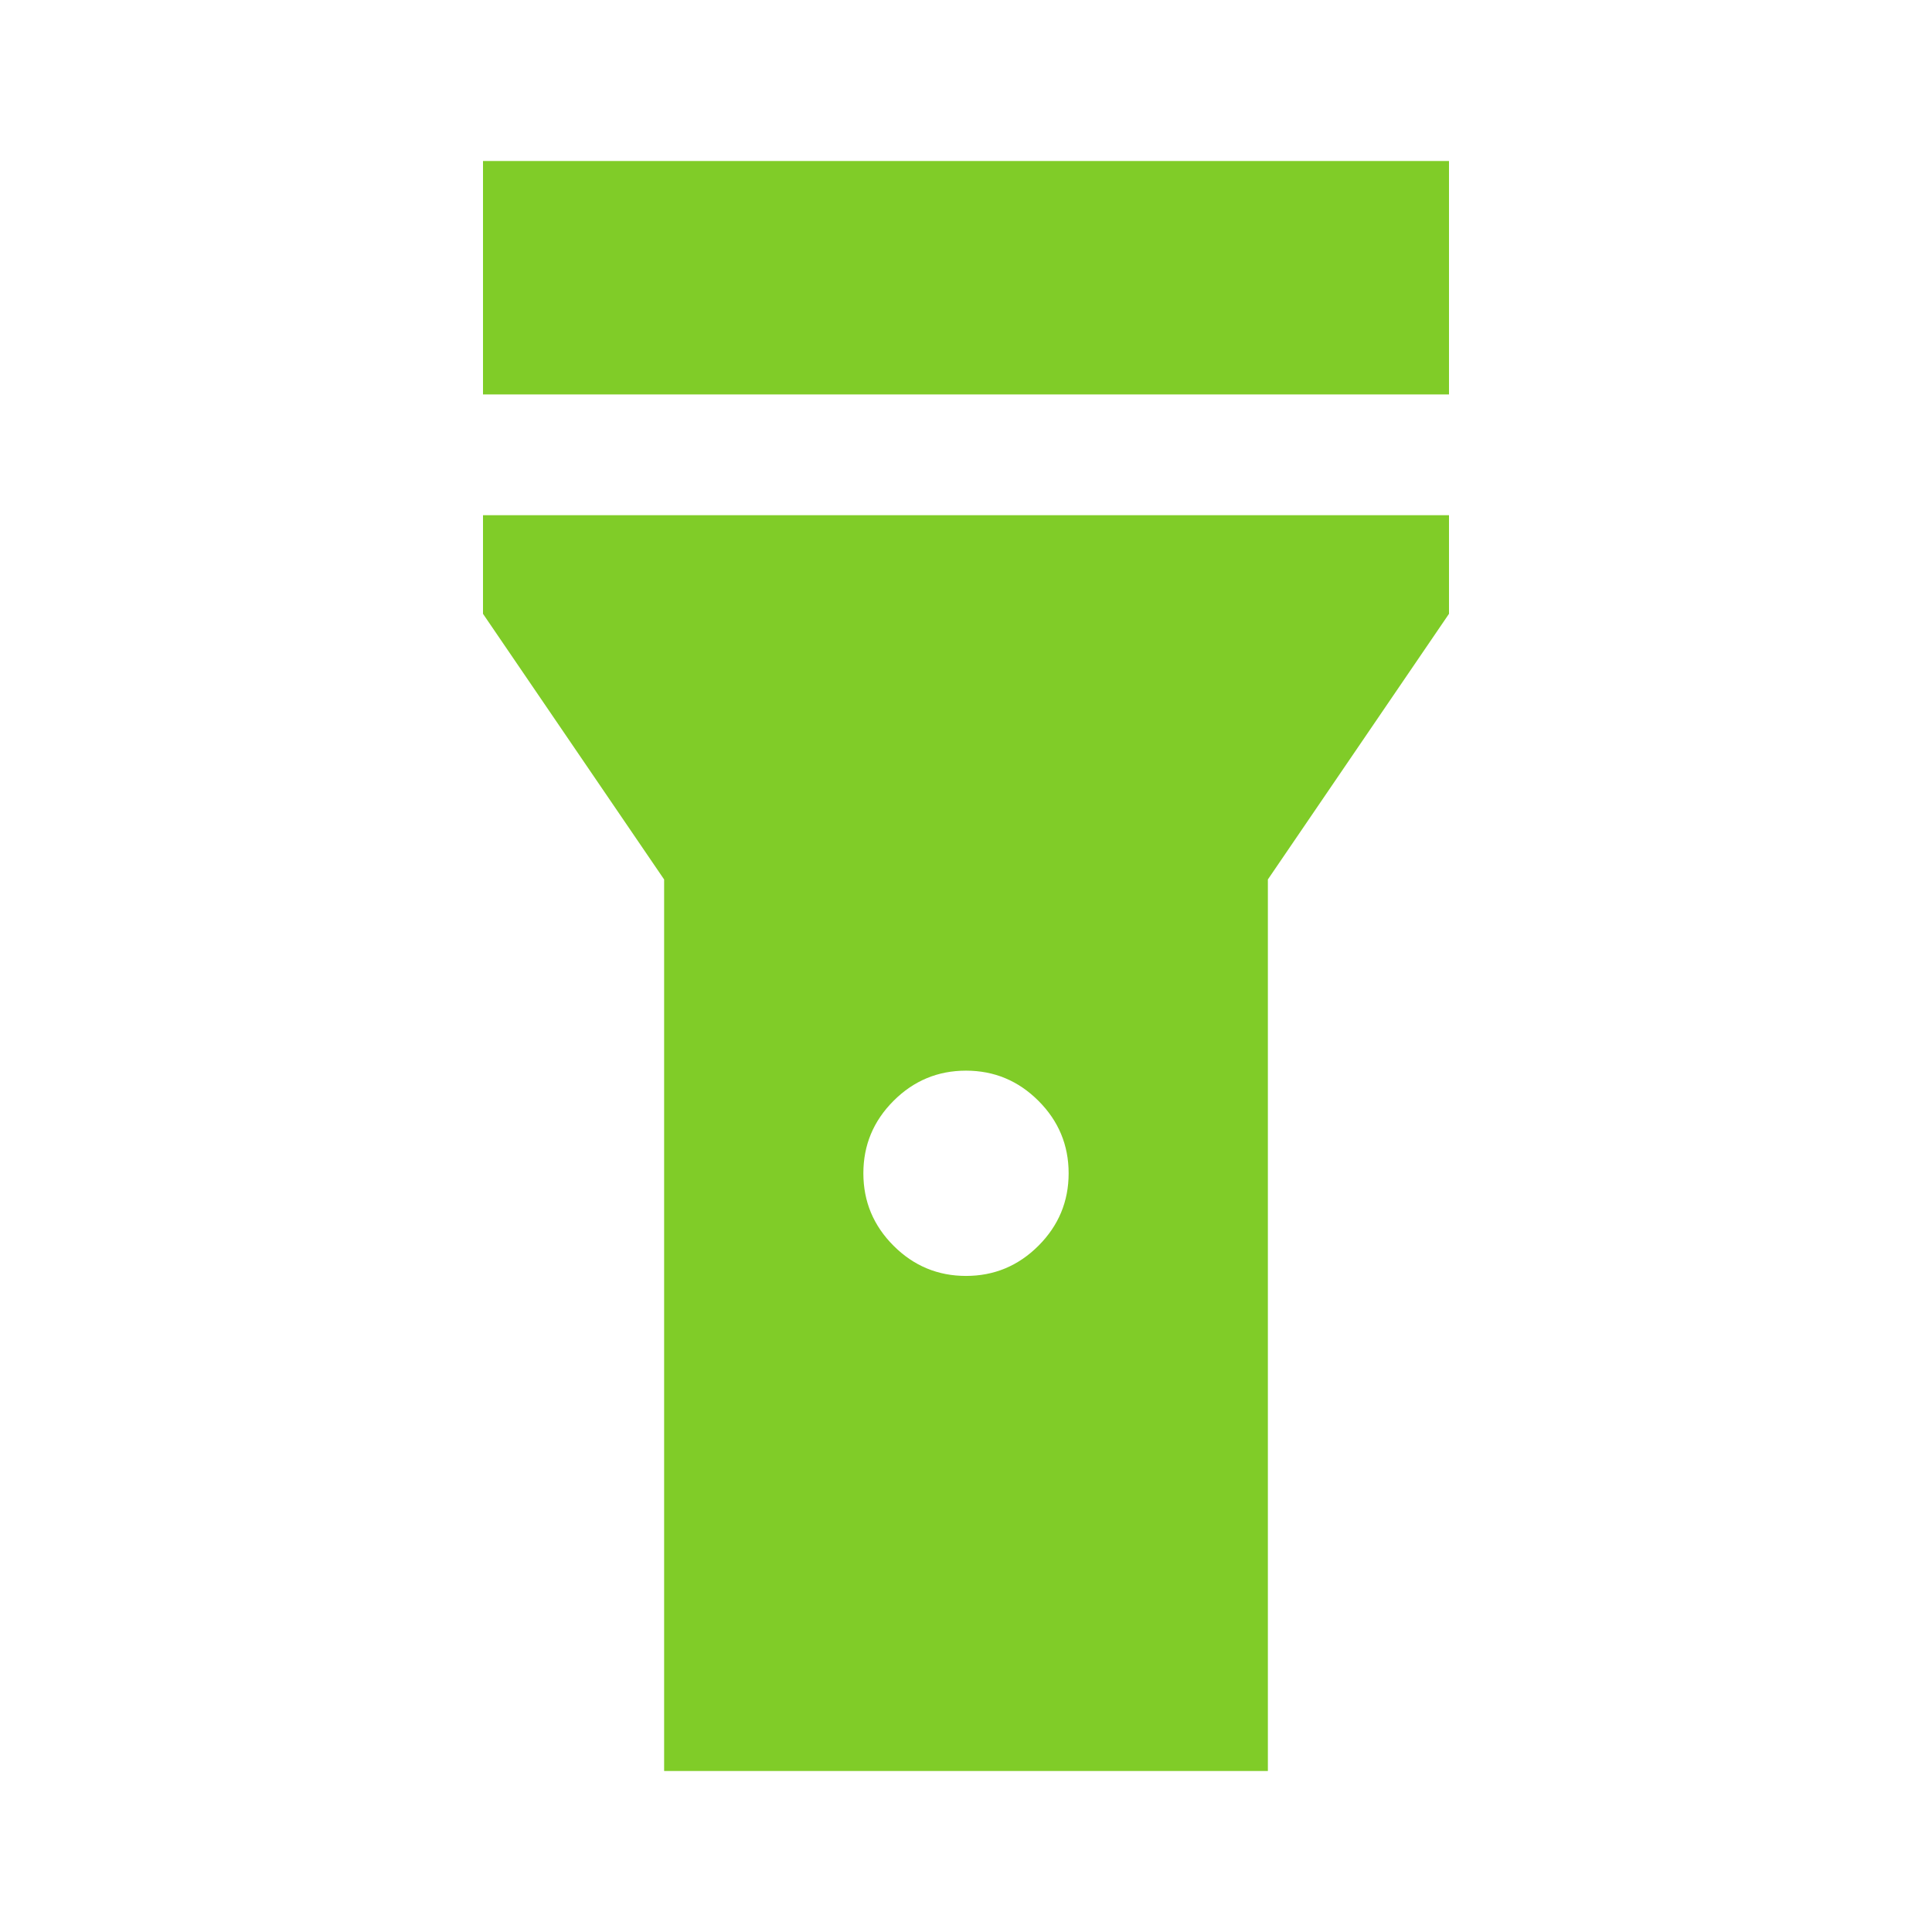
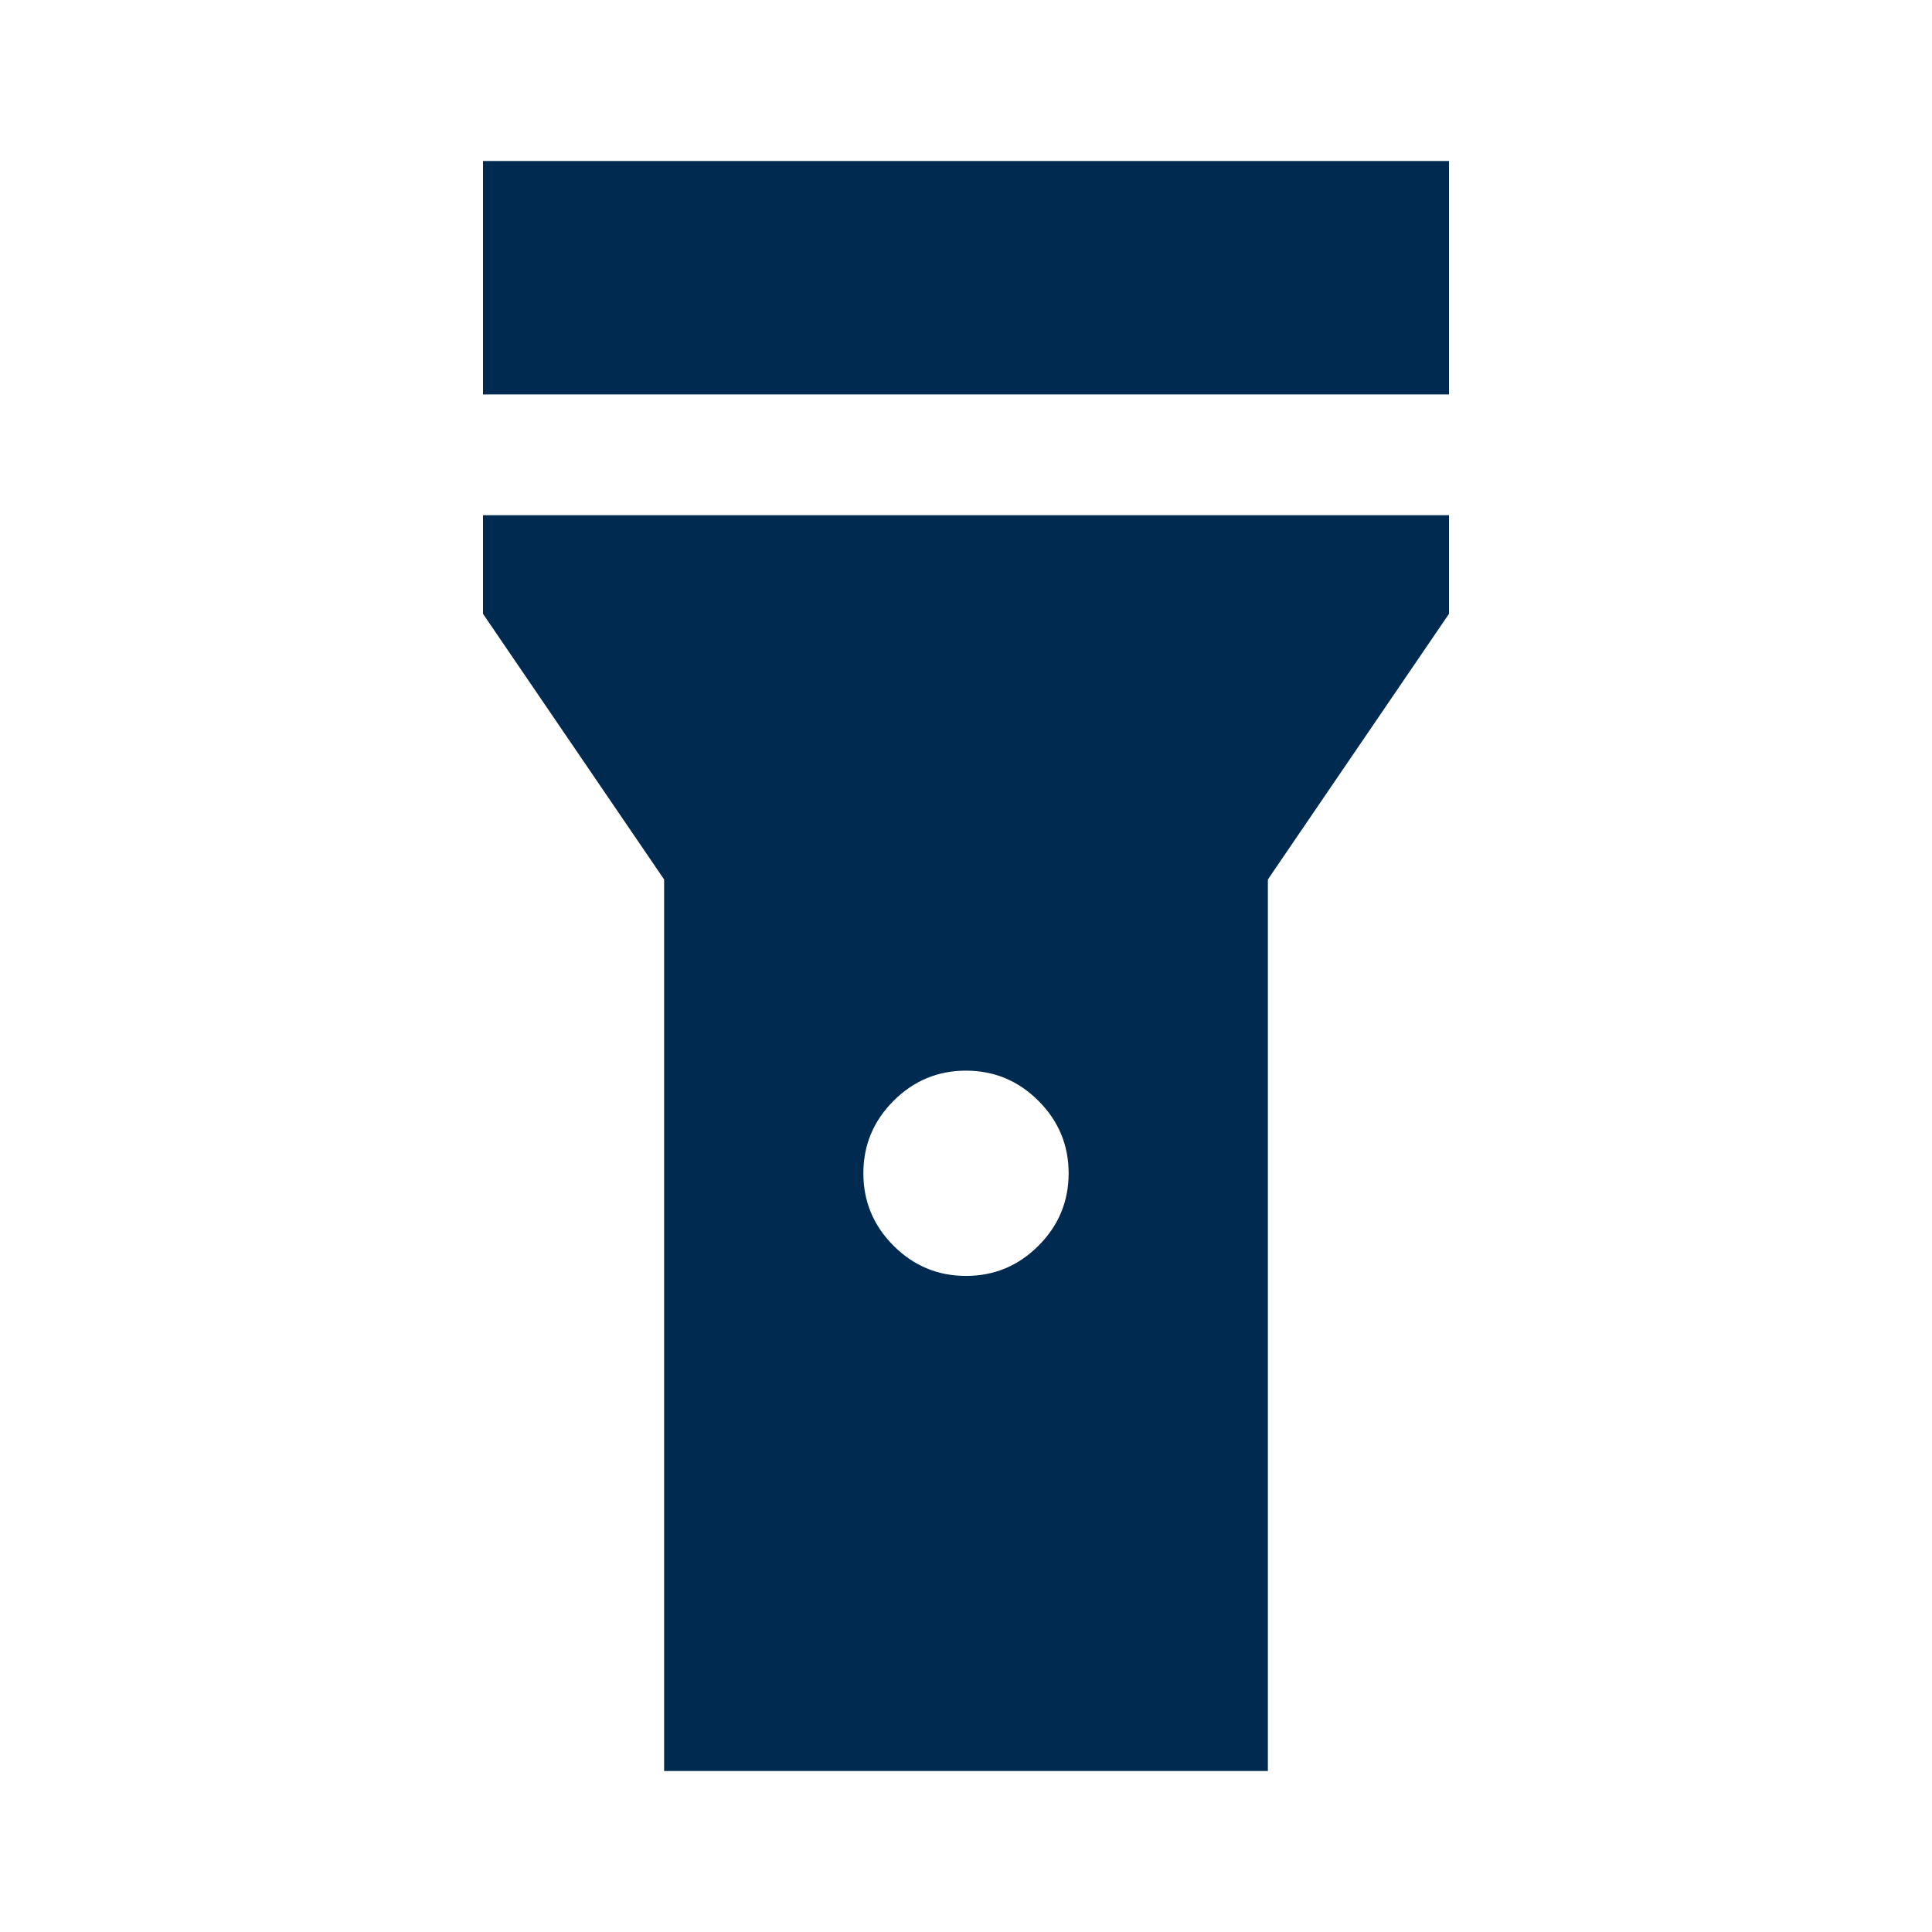
<svg xmlns="http://www.w3.org/2000/svg" width="48" height="48" version="1.1">
-   <path d="M12 9.8V4h24v5.8Zm12 21.9q1.05 0 1.8-.75t.75-1.8q0-1.05-.75-1.8T24 26.6q-1.05 0-1.8.75t-.75 1.8q0 1.05.75 1.8t1.8.75ZM16.5 44V21.85l-4.5-6.6V12.8h24v2.45l-4.5 6.6V44Z" fill="#80cc28" />
+   <path d="M12 9.8V4h24v5.8Zm12 21.9q1.05 0 1.8-.75t.75-1.8q0-1.05-.75-1.8T24 26.6q-1.05 0-1.8.75t-.75 1.8q0 1.05.75 1.8t1.8.75ZM16.5 44V21.85l-4.5-6.6V12.8h24v2.45l-4.5 6.6V44Z" fill="#002a50" />
</svg>
